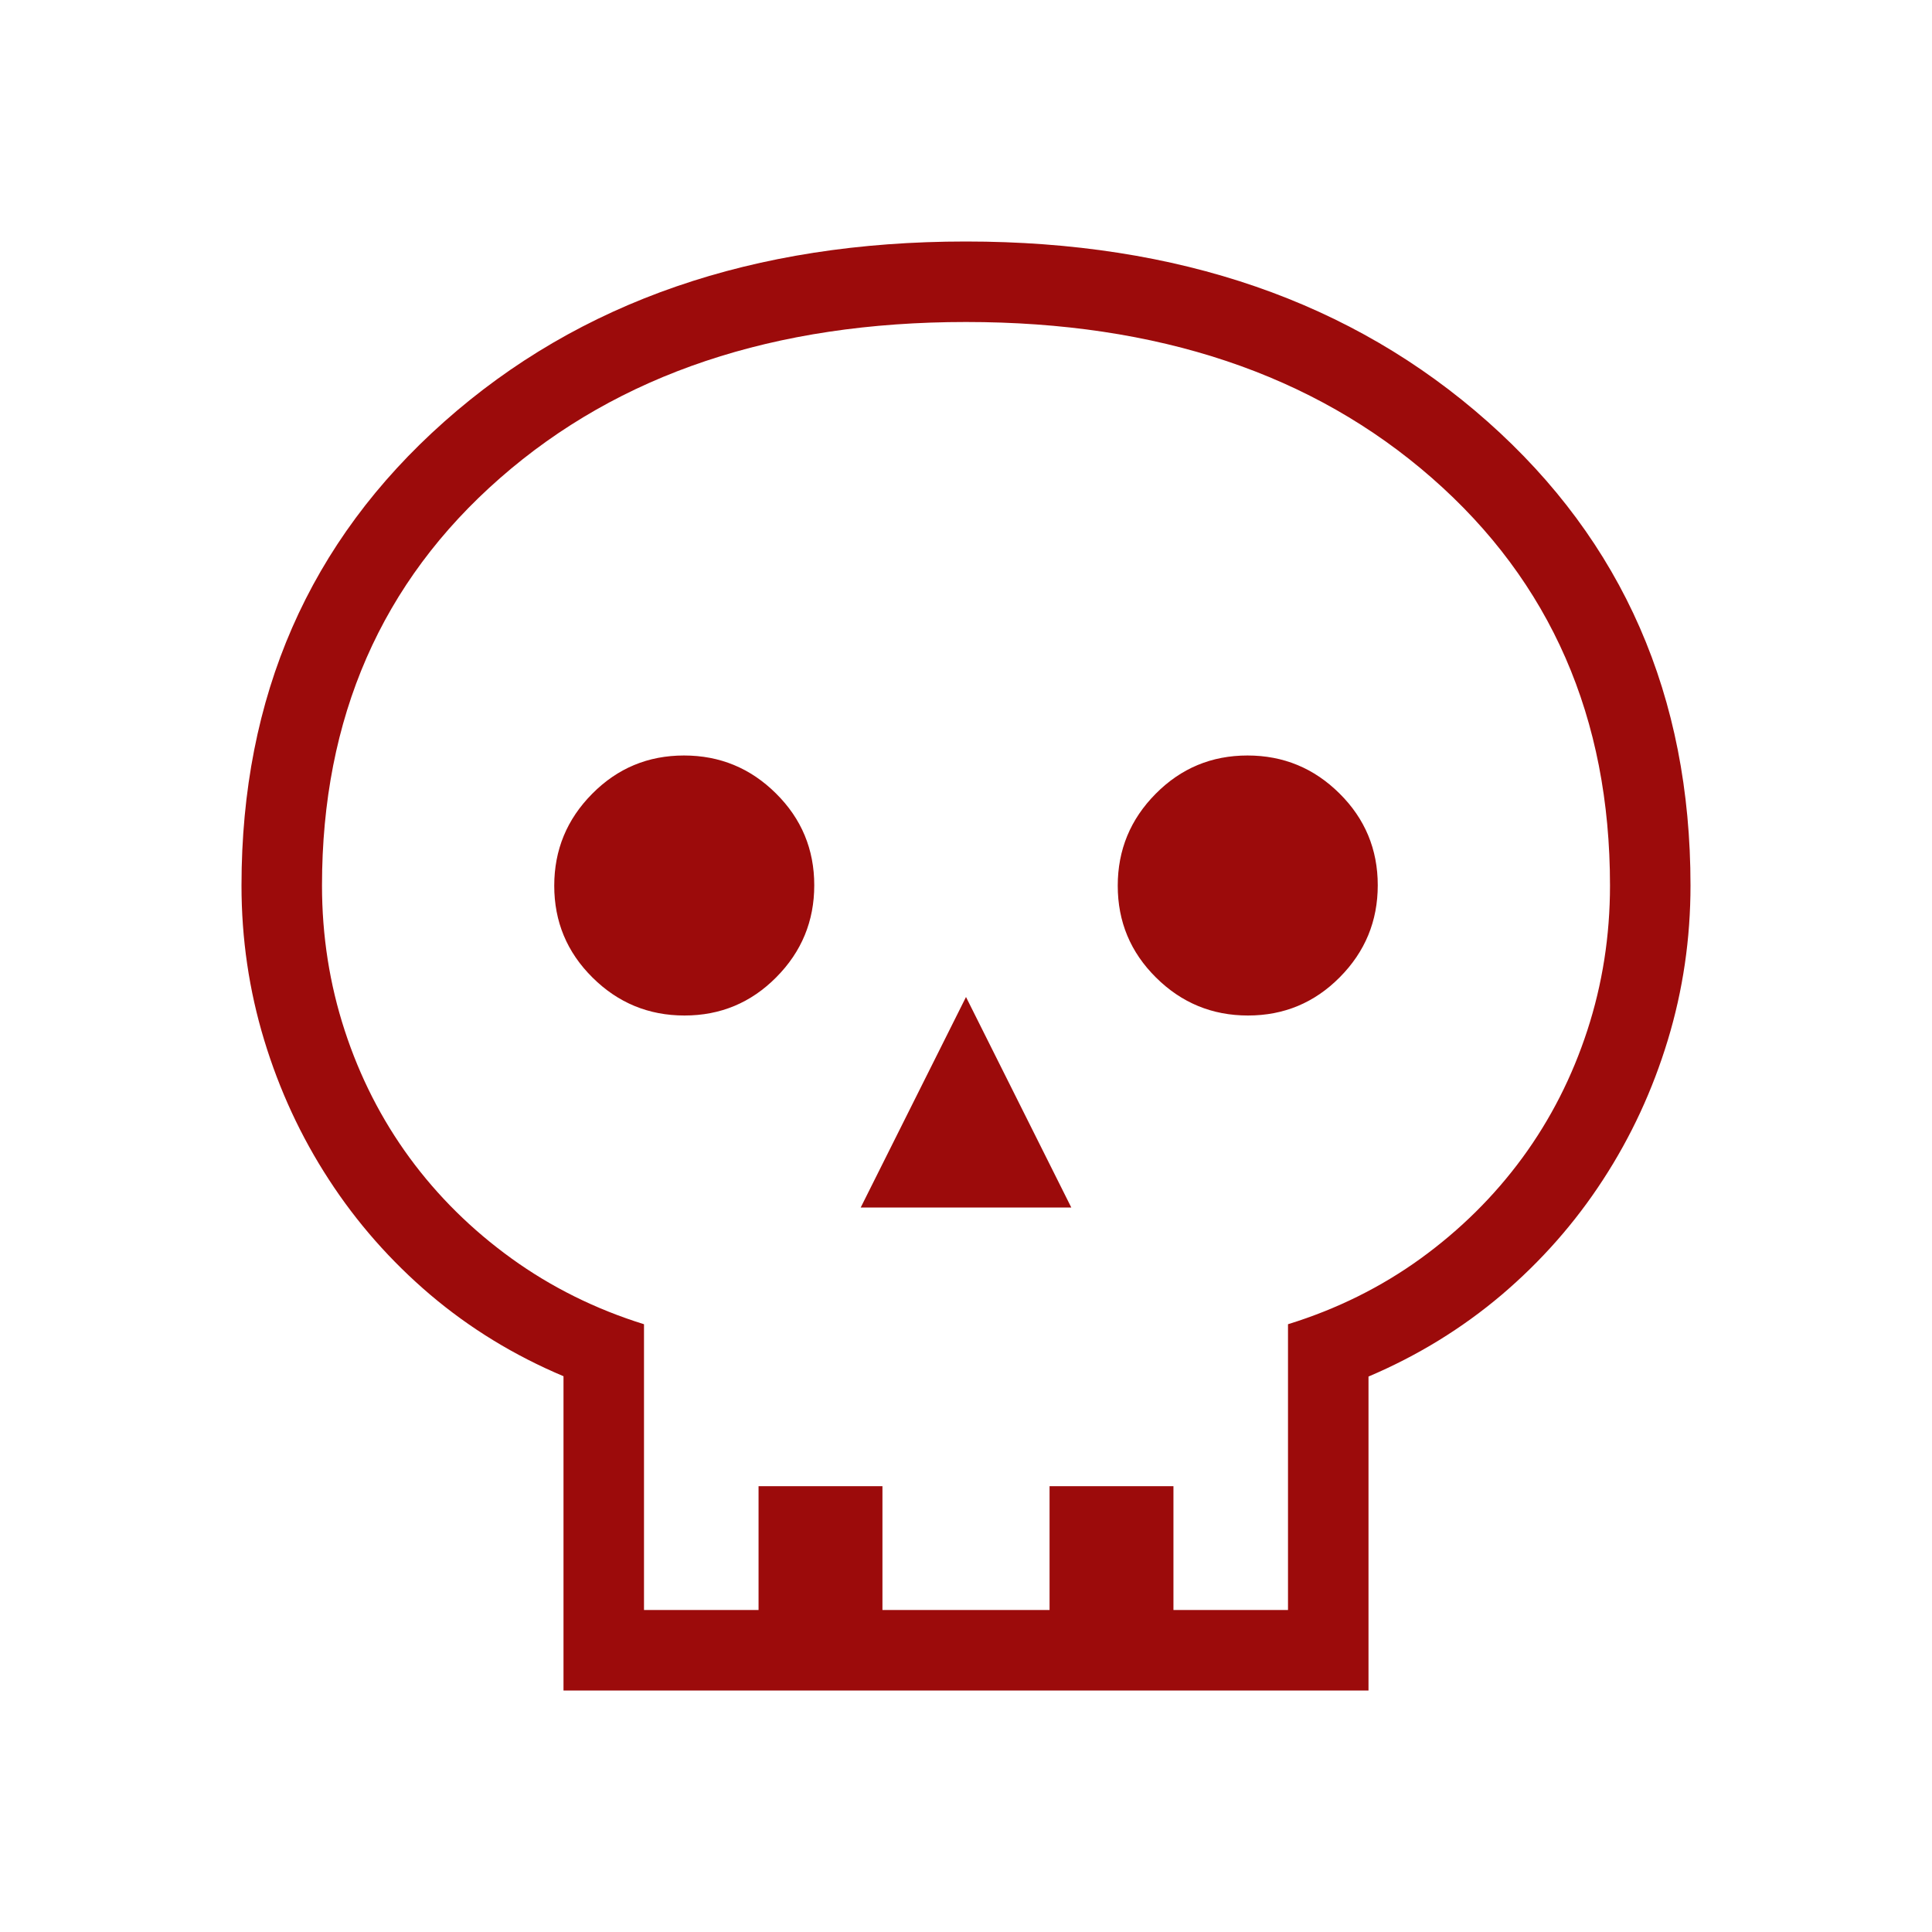
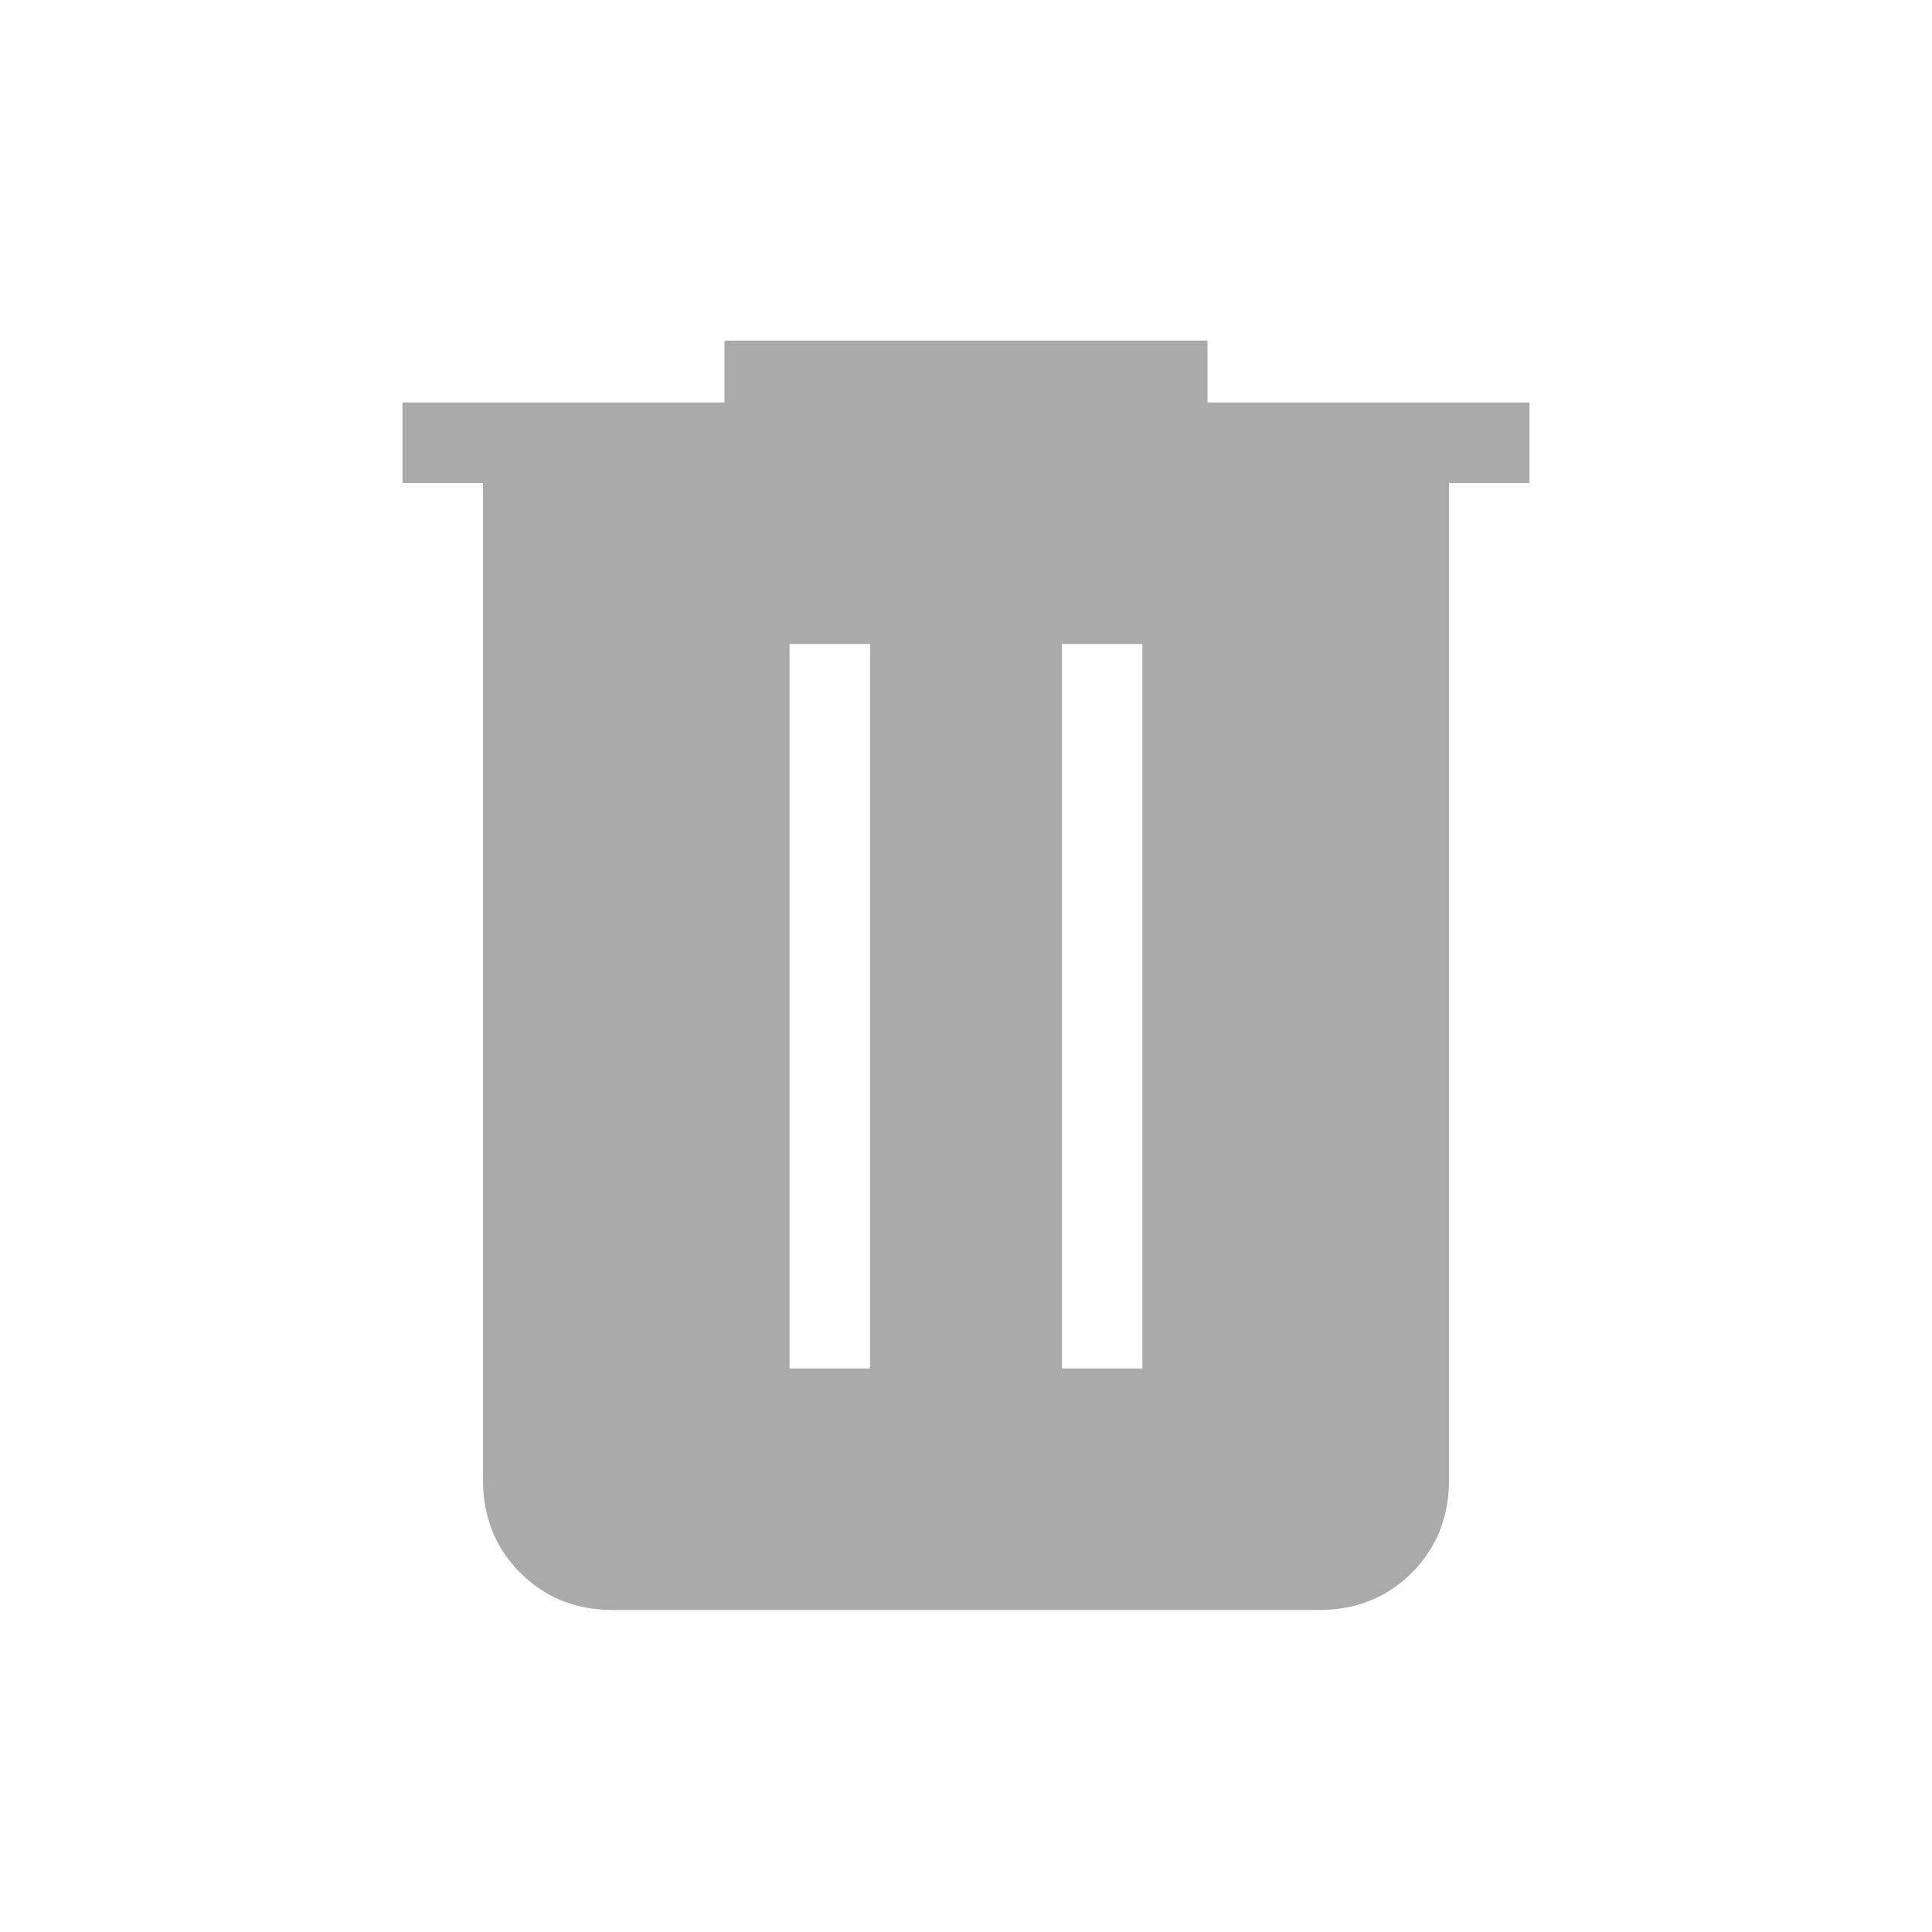
<svg xmlns="http://www.w3.org/2000/svg" width="100%" height="100%" viewBox="0 0 24 24" version="1.1" xml:space="preserve" style="fill-rule:evenodd;clip-rule:evenodd;stroke-linejoin:round;stroke-miterlimit:2;">
-   <path d="M7,21L7,17.096C6.388,16.838 5.837,16.501 5.345,16.084C4.854,15.666 4.434,15.19 4.086,14.654C3.737,14.118 3.47,13.54 3.282,12.921C3.094,12.302 3,11.662 3,11C3,8.649 3.84,6.728 5.52,5.237C7.199,3.746 9.359,3 11.998,3C14.638,3 16.798,3.746 18.479,5.237C20.16,6.728 21,8.649 21,11C21,11.662 20.906,12.302 20.718,12.921C20.53,13.54 20.263,14.118 19.914,14.654C19.566,15.19 19.146,15.666 18.655,16.084C18.163,16.501 17.612,16.84 17,17.1L17,21L7,21ZM8,20L9.423,20L9.423,18.462L10.962,18.462L10.962,20L13.038,20L13.038,18.462L14.577,18.462L14.577,20L16,20L16,16.45C16.608,16.262 17.157,15.989 17.649,15.633C18.141,15.276 18.562,14.859 18.912,14.382C19.262,13.904 19.53,13.377 19.718,12.801C19.906,12.225 20,11.624 20,11C20,8.917 19.263,7.229 17.788,5.938C16.313,4.646 14.383,4 12,4C9.617,4 7.688,4.646 6.213,5.938C4.738,7.229 4,8.917 4,11C4,11.624 4.094,12.225 4.282,12.801C4.47,13.377 4.738,13.904 5.088,14.382C5.438,14.859 5.86,15.276 6.354,15.633C6.847,15.989 7.396,16.262 8,16.45L8,20ZM10.692,15L13.308,15L12,12.385L10.692,15ZM8.503,12.615C8.949,12.615 9.329,12.457 9.643,12.14C9.958,11.823 10.115,11.442 10.115,10.997C10.115,10.551 9.957,10.171 9.64,9.857C9.323,9.542 8.942,9.385 8.497,9.385C8.051,9.385 7.671,9.543 7.357,9.86C7.042,10.177 6.885,10.558 6.885,11.003C6.885,11.449 7.043,11.829 7.36,12.143C7.677,12.458 8.058,12.615 8.503,12.615ZM15.503,12.615C15.949,12.615 16.329,12.457 16.643,12.14C16.958,11.823 17.115,11.442 17.115,10.997C17.115,10.551 16.957,10.171 16.64,9.857C16.323,9.542 15.942,9.385 15.497,9.385C15.051,9.385 14.671,9.543 14.357,9.86C14.042,10.177 13.885,10.558 13.885,11.003C13.885,11.449 14.043,11.829 14.36,12.143C14.677,12.458 15.058,12.615 15.503,12.615Z" style="fill:rgb(156,11,11);fill-rule:nonzero;" />
+   <path d="M7.616,20C7.155,20 6.771,19.846 6.463,19.538C6.154,19.229 6,18.845 6,18.385L6,6L5,6L5,5L9,5L9,4.231L15,4.231L15,5L19,5L19,6L18,6L18,18.385C18,18.845 17.846,19.229 17.538,19.538C17.229,19.846 16.845,20 16.385,20L7.616,20ZM9.808,17L10.808,17L10.808,8L9.808,8L9.808,17ZM13.192,17L14.192,17L14.192,8L13.192,8L13.192,17Z" style="fill:rgb(170,170,170);fill-rule:nonzero;" />
</svg>
